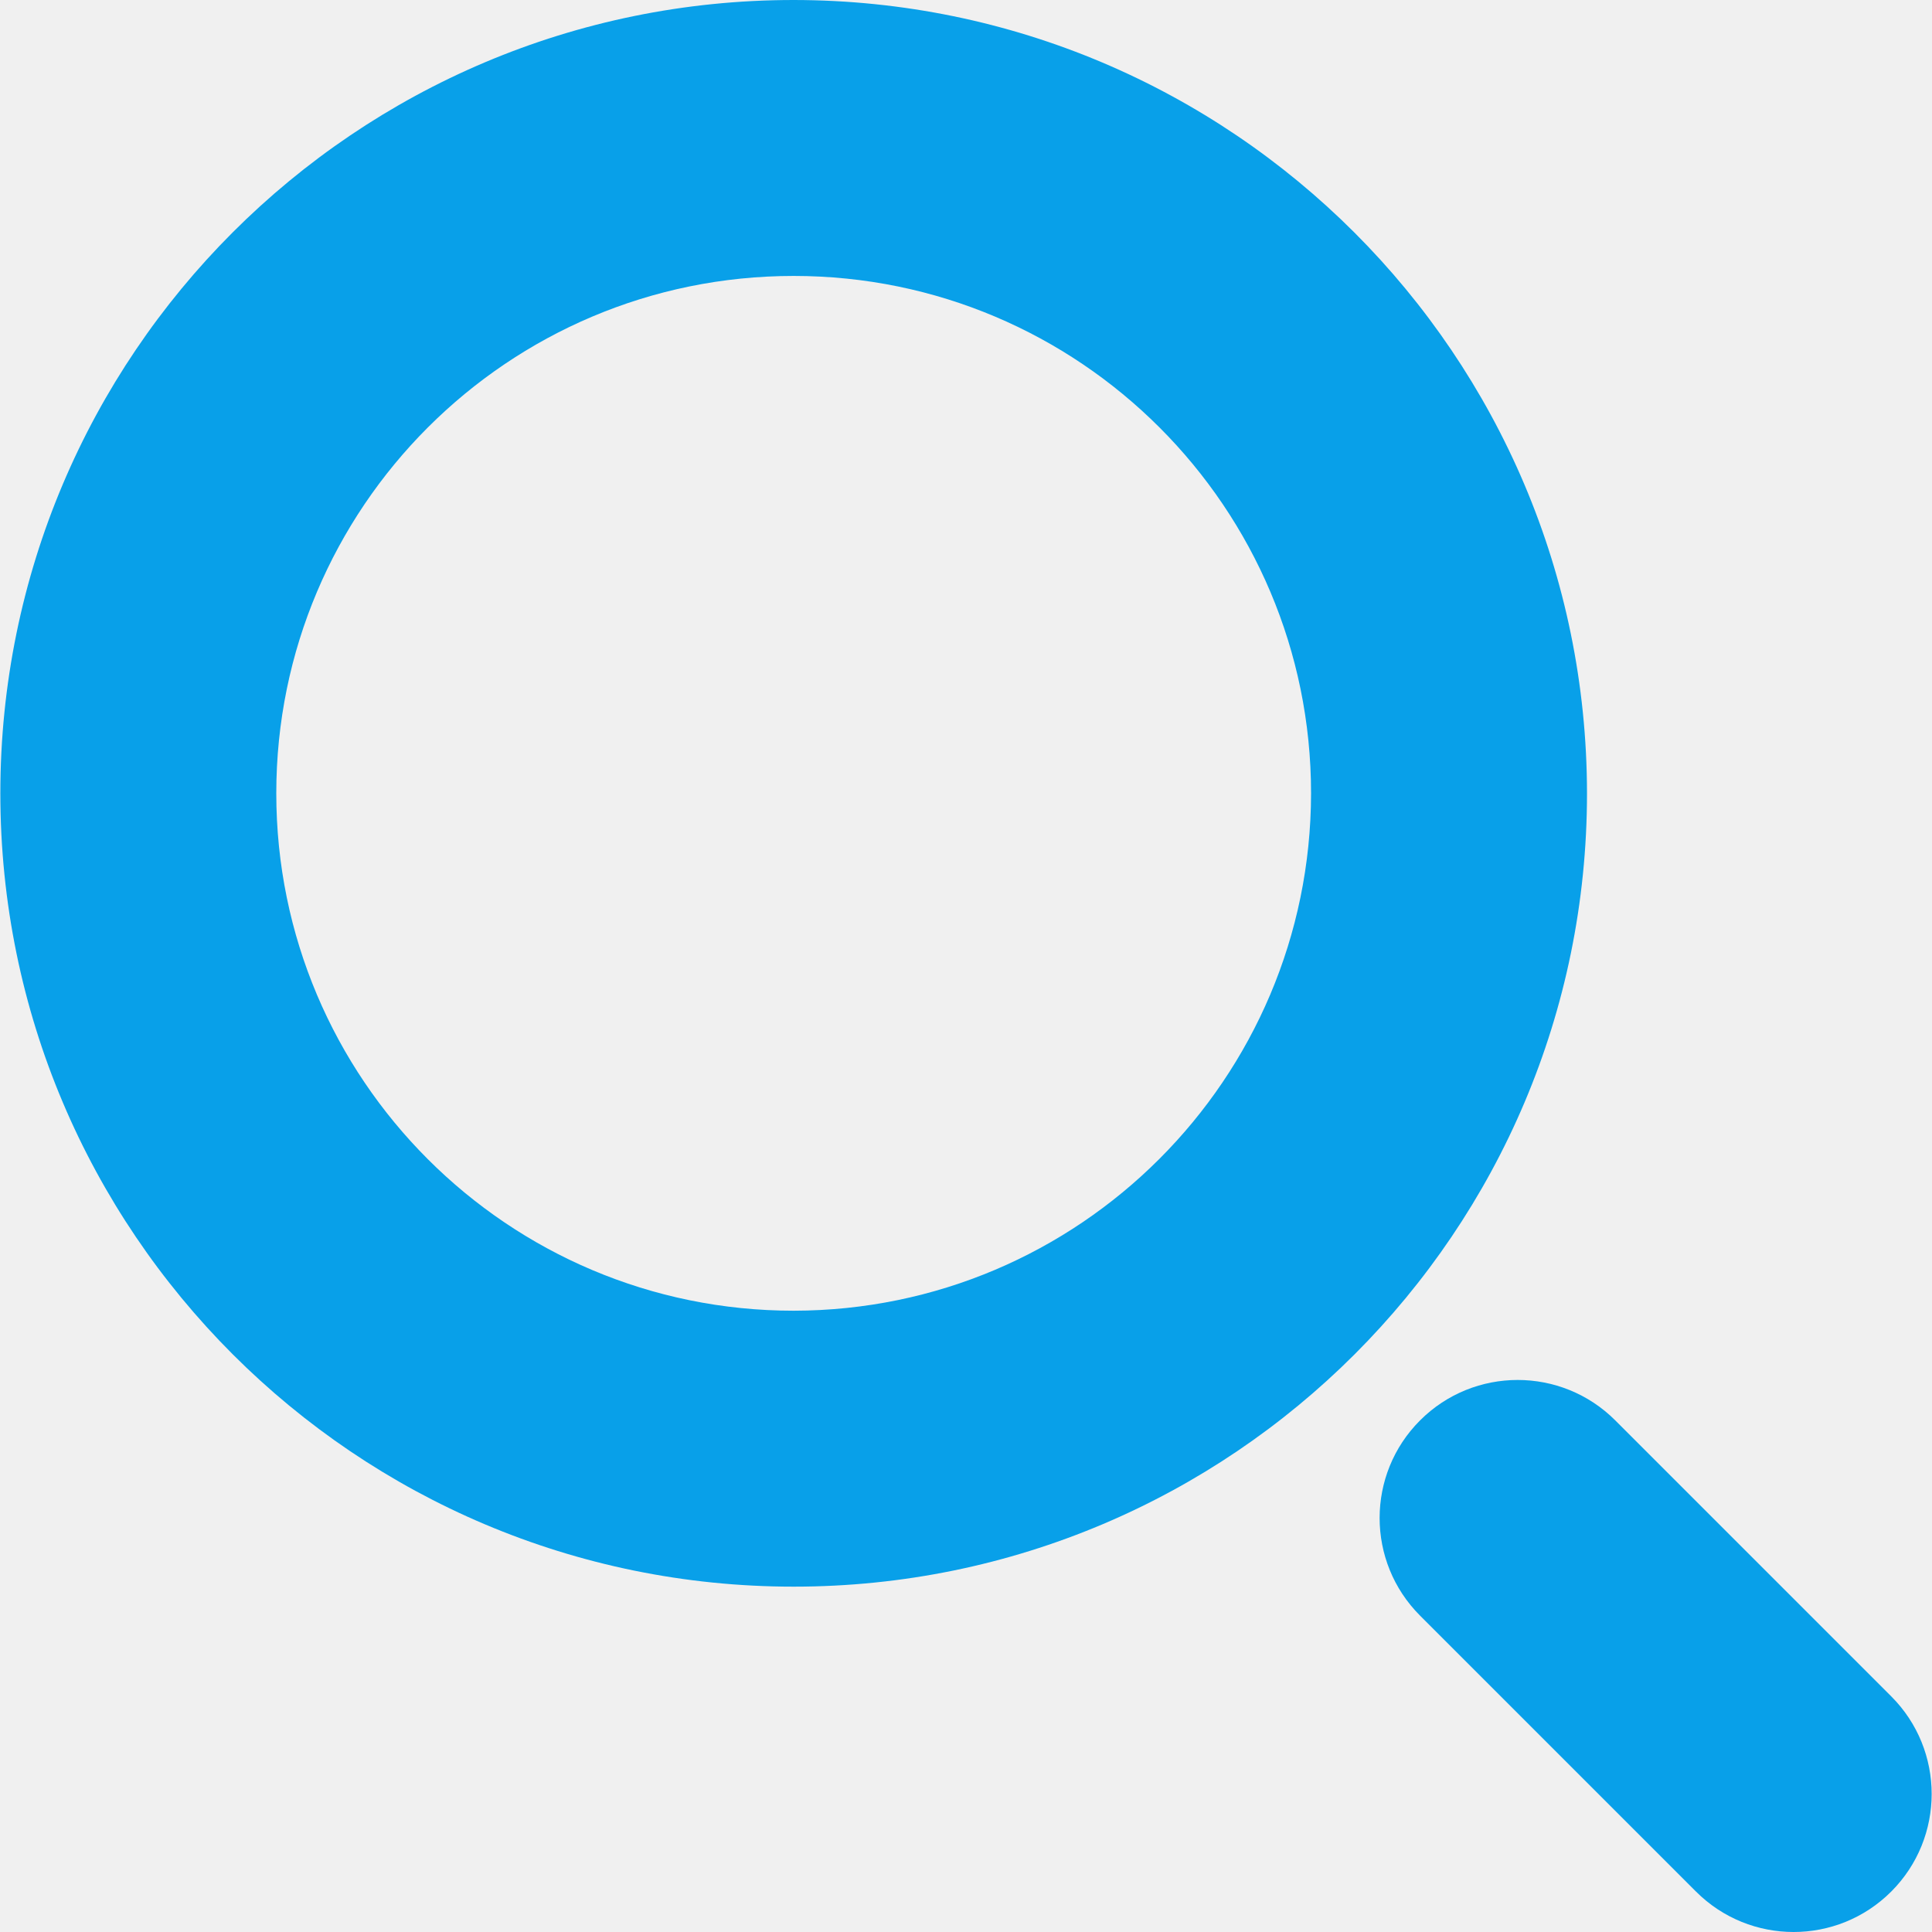
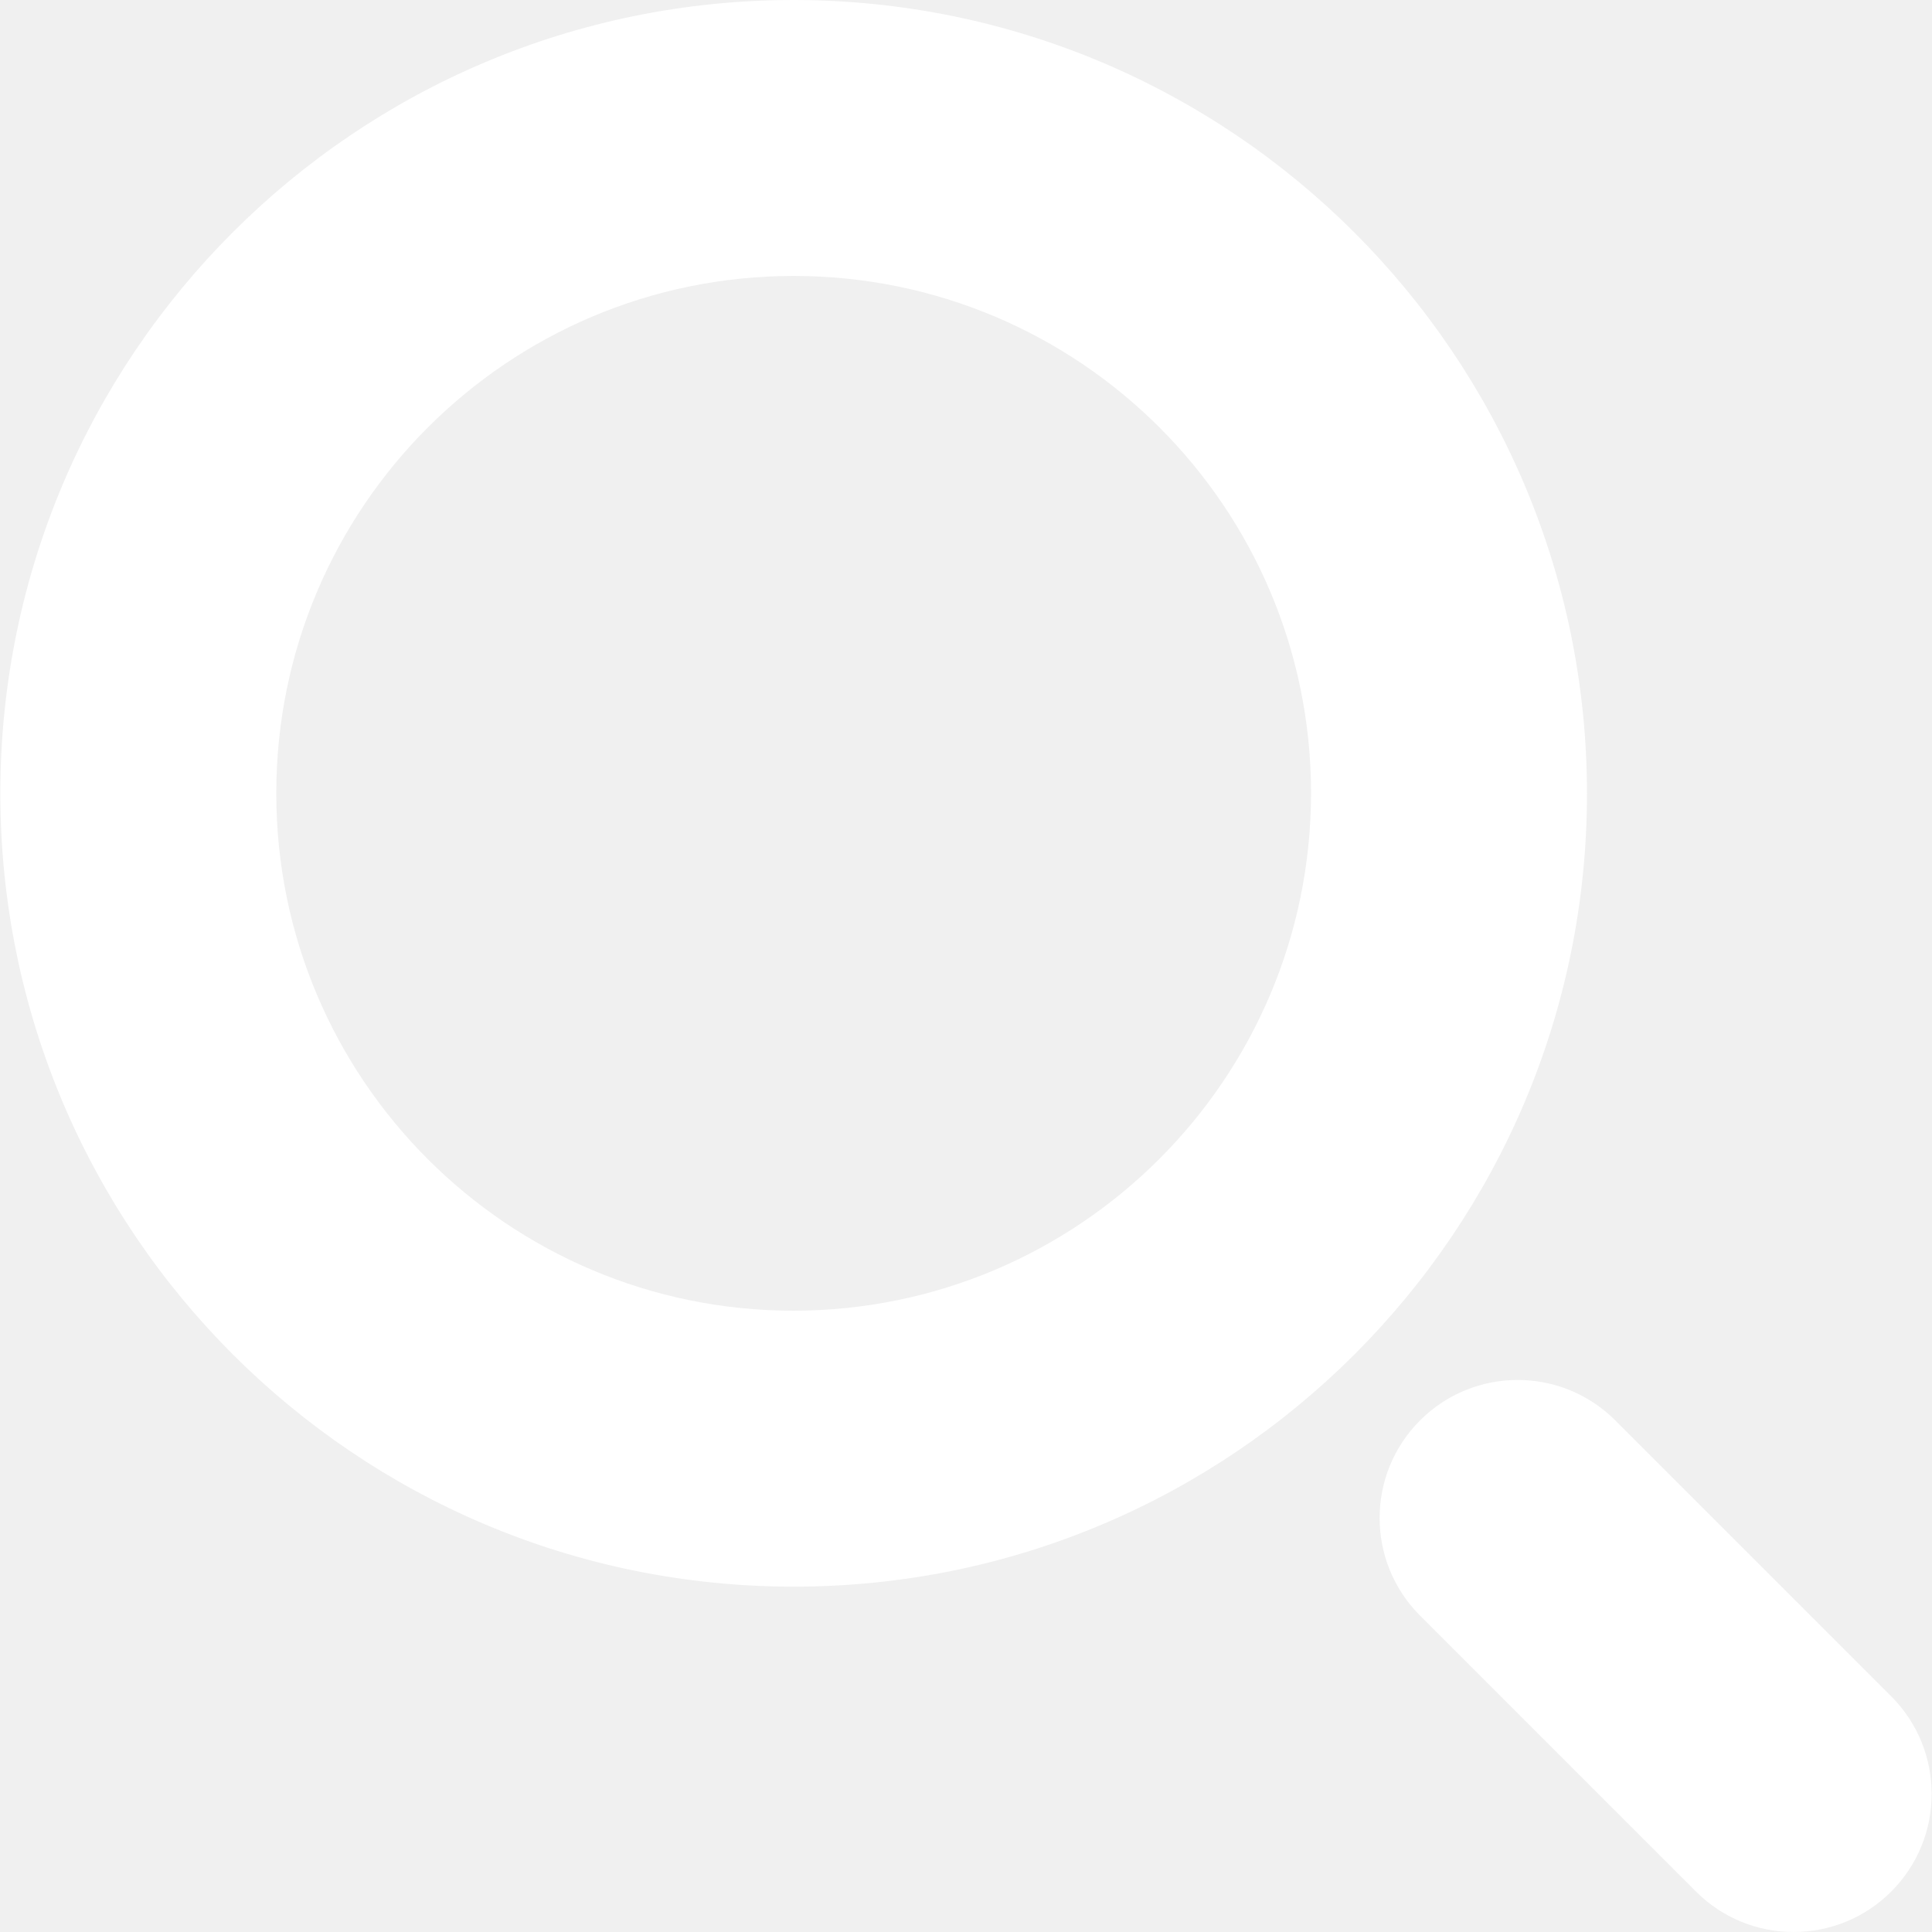
<svg xmlns="http://www.w3.org/2000/svg" version="1.1" width="512" height="512" x="0" y="0" viewBox="0 0 448.098 448.098" style="enable-background:new 0 0 512 512" xml:space="preserve" class="">
  <g>
    <g>
      <g>
-         <path d="M184.08,0c-101.62,0-184,82.38-184,184s82.38,184,184,184s184-82.38,184-184C367.992,82.416,285.664,0.088,184.08,0z     M184.08,304c-66.274,0-120-53.726-120-120s53.726-120,120-120s120,53.726,120,120C303.992,250.238,250.318,303.912,184.08,304z" fill="#08a0e9" data-original="#000000" style="" class="" />
+         <path d="M184.08,0c-101.62,0-184,82.38-184,184s82.38,184,184,184s184-82.38,184-184C367.992,82.416,285.664,0.088,184.08,0z     M184.08,304c-66.274,0-120-53.726-120-120s53.726-120,120-120s120,53.726,120,120C303.992,250.238,250.318,303.912,184.08,304z" fill="#fff" data-original="#000000" style="" class="" />
      </g>
    </g>
    <g>
      <g>
-         <path d="M438.64,393.44l-64-64c-12.504-12.504-32.776-12.504-45.28,0s-12.504,32.776,0,45.28l64,64    c12.504,12.504,32.776,12.504,45.28,0S451.144,405.944,438.64,393.44z" fill="#08a0e9" data-original="#000000" style="" class="" />
+         <path d="M438.64,393.44l-64-64c-12.504-12.504-32.776-12.504-45.28,0s-12.504,32.776,0,45.28l64,64    c12.504,12.504,32.776,12.504,45.28,0S451.144,405.944,438.64,393.44z" fill="#fff" data-original="#000000" style="" class="" />
      </g>
    </g>
    <g>
</g>
    <g>
</g>
    <g>
</g>
    <g>
</g>
    <g>
</g>
    <g>
</g>
    <g>
</g>
    <g>
</g>
    <g>
</g>
    <g>
</g>
    <g>
</g>
    <g>
</g>
    <g>
</g>
    <g>
</g>
    <g>
</g>
  </g>
</svg>
